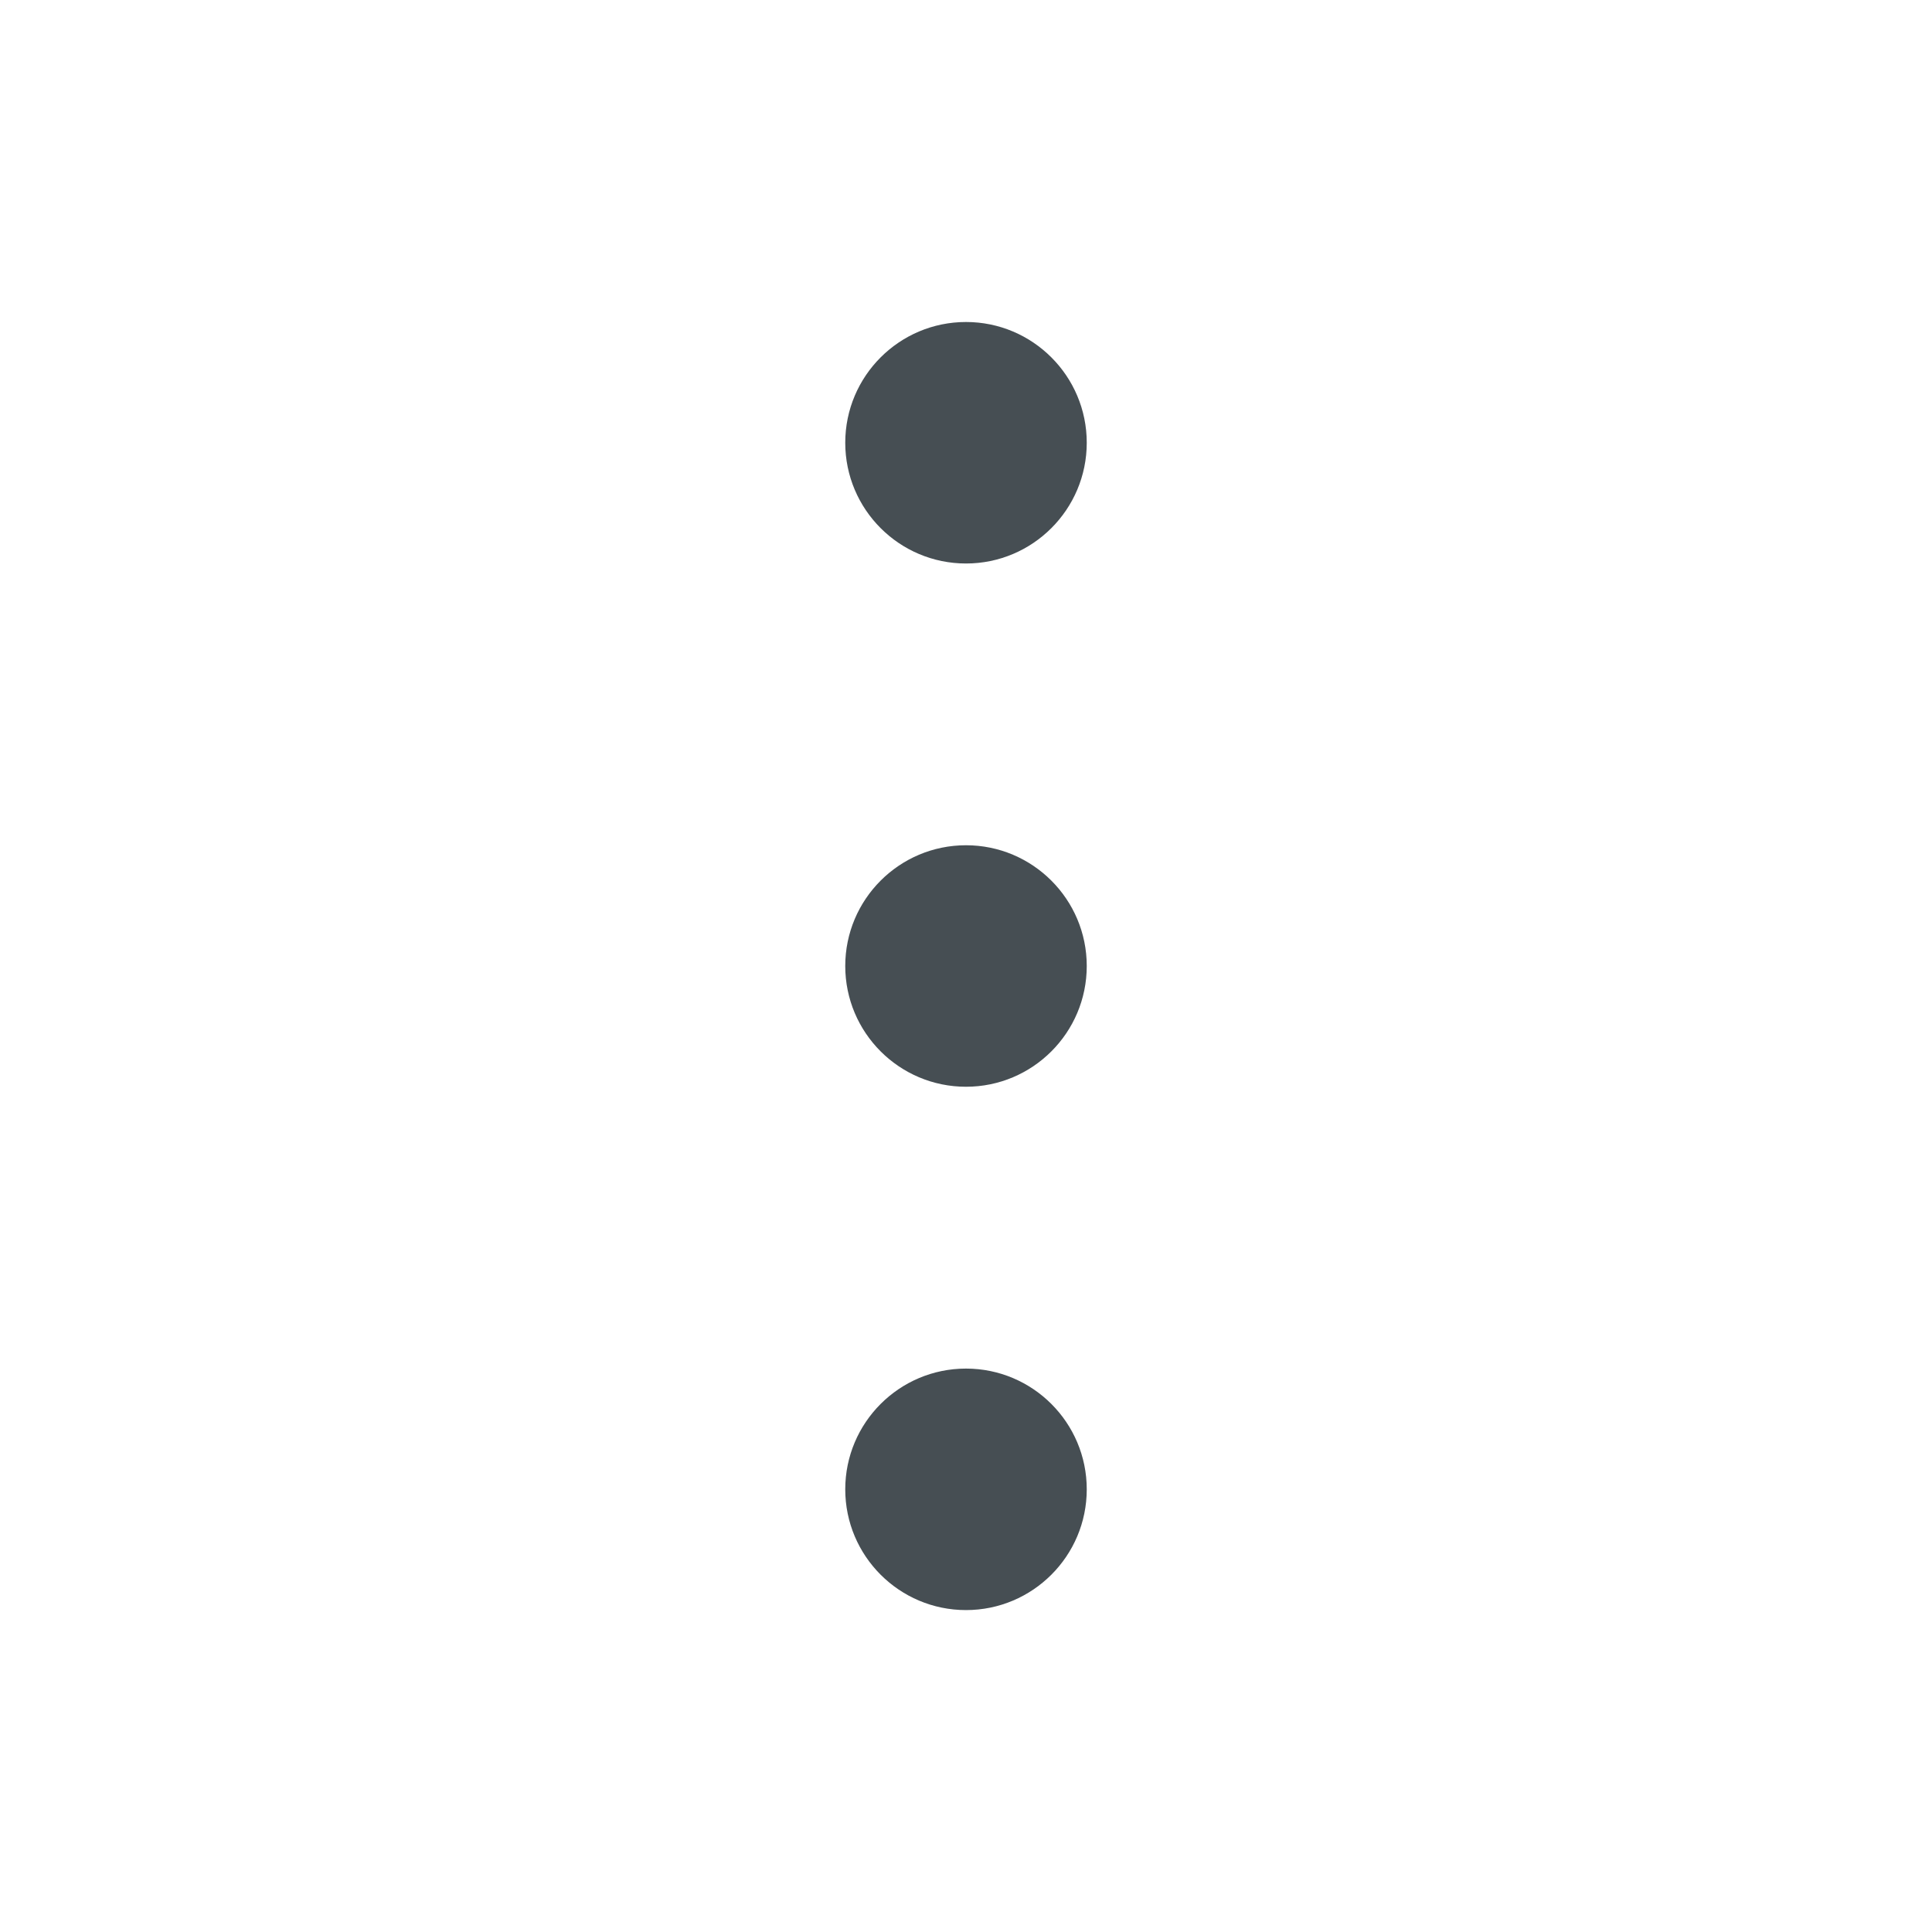
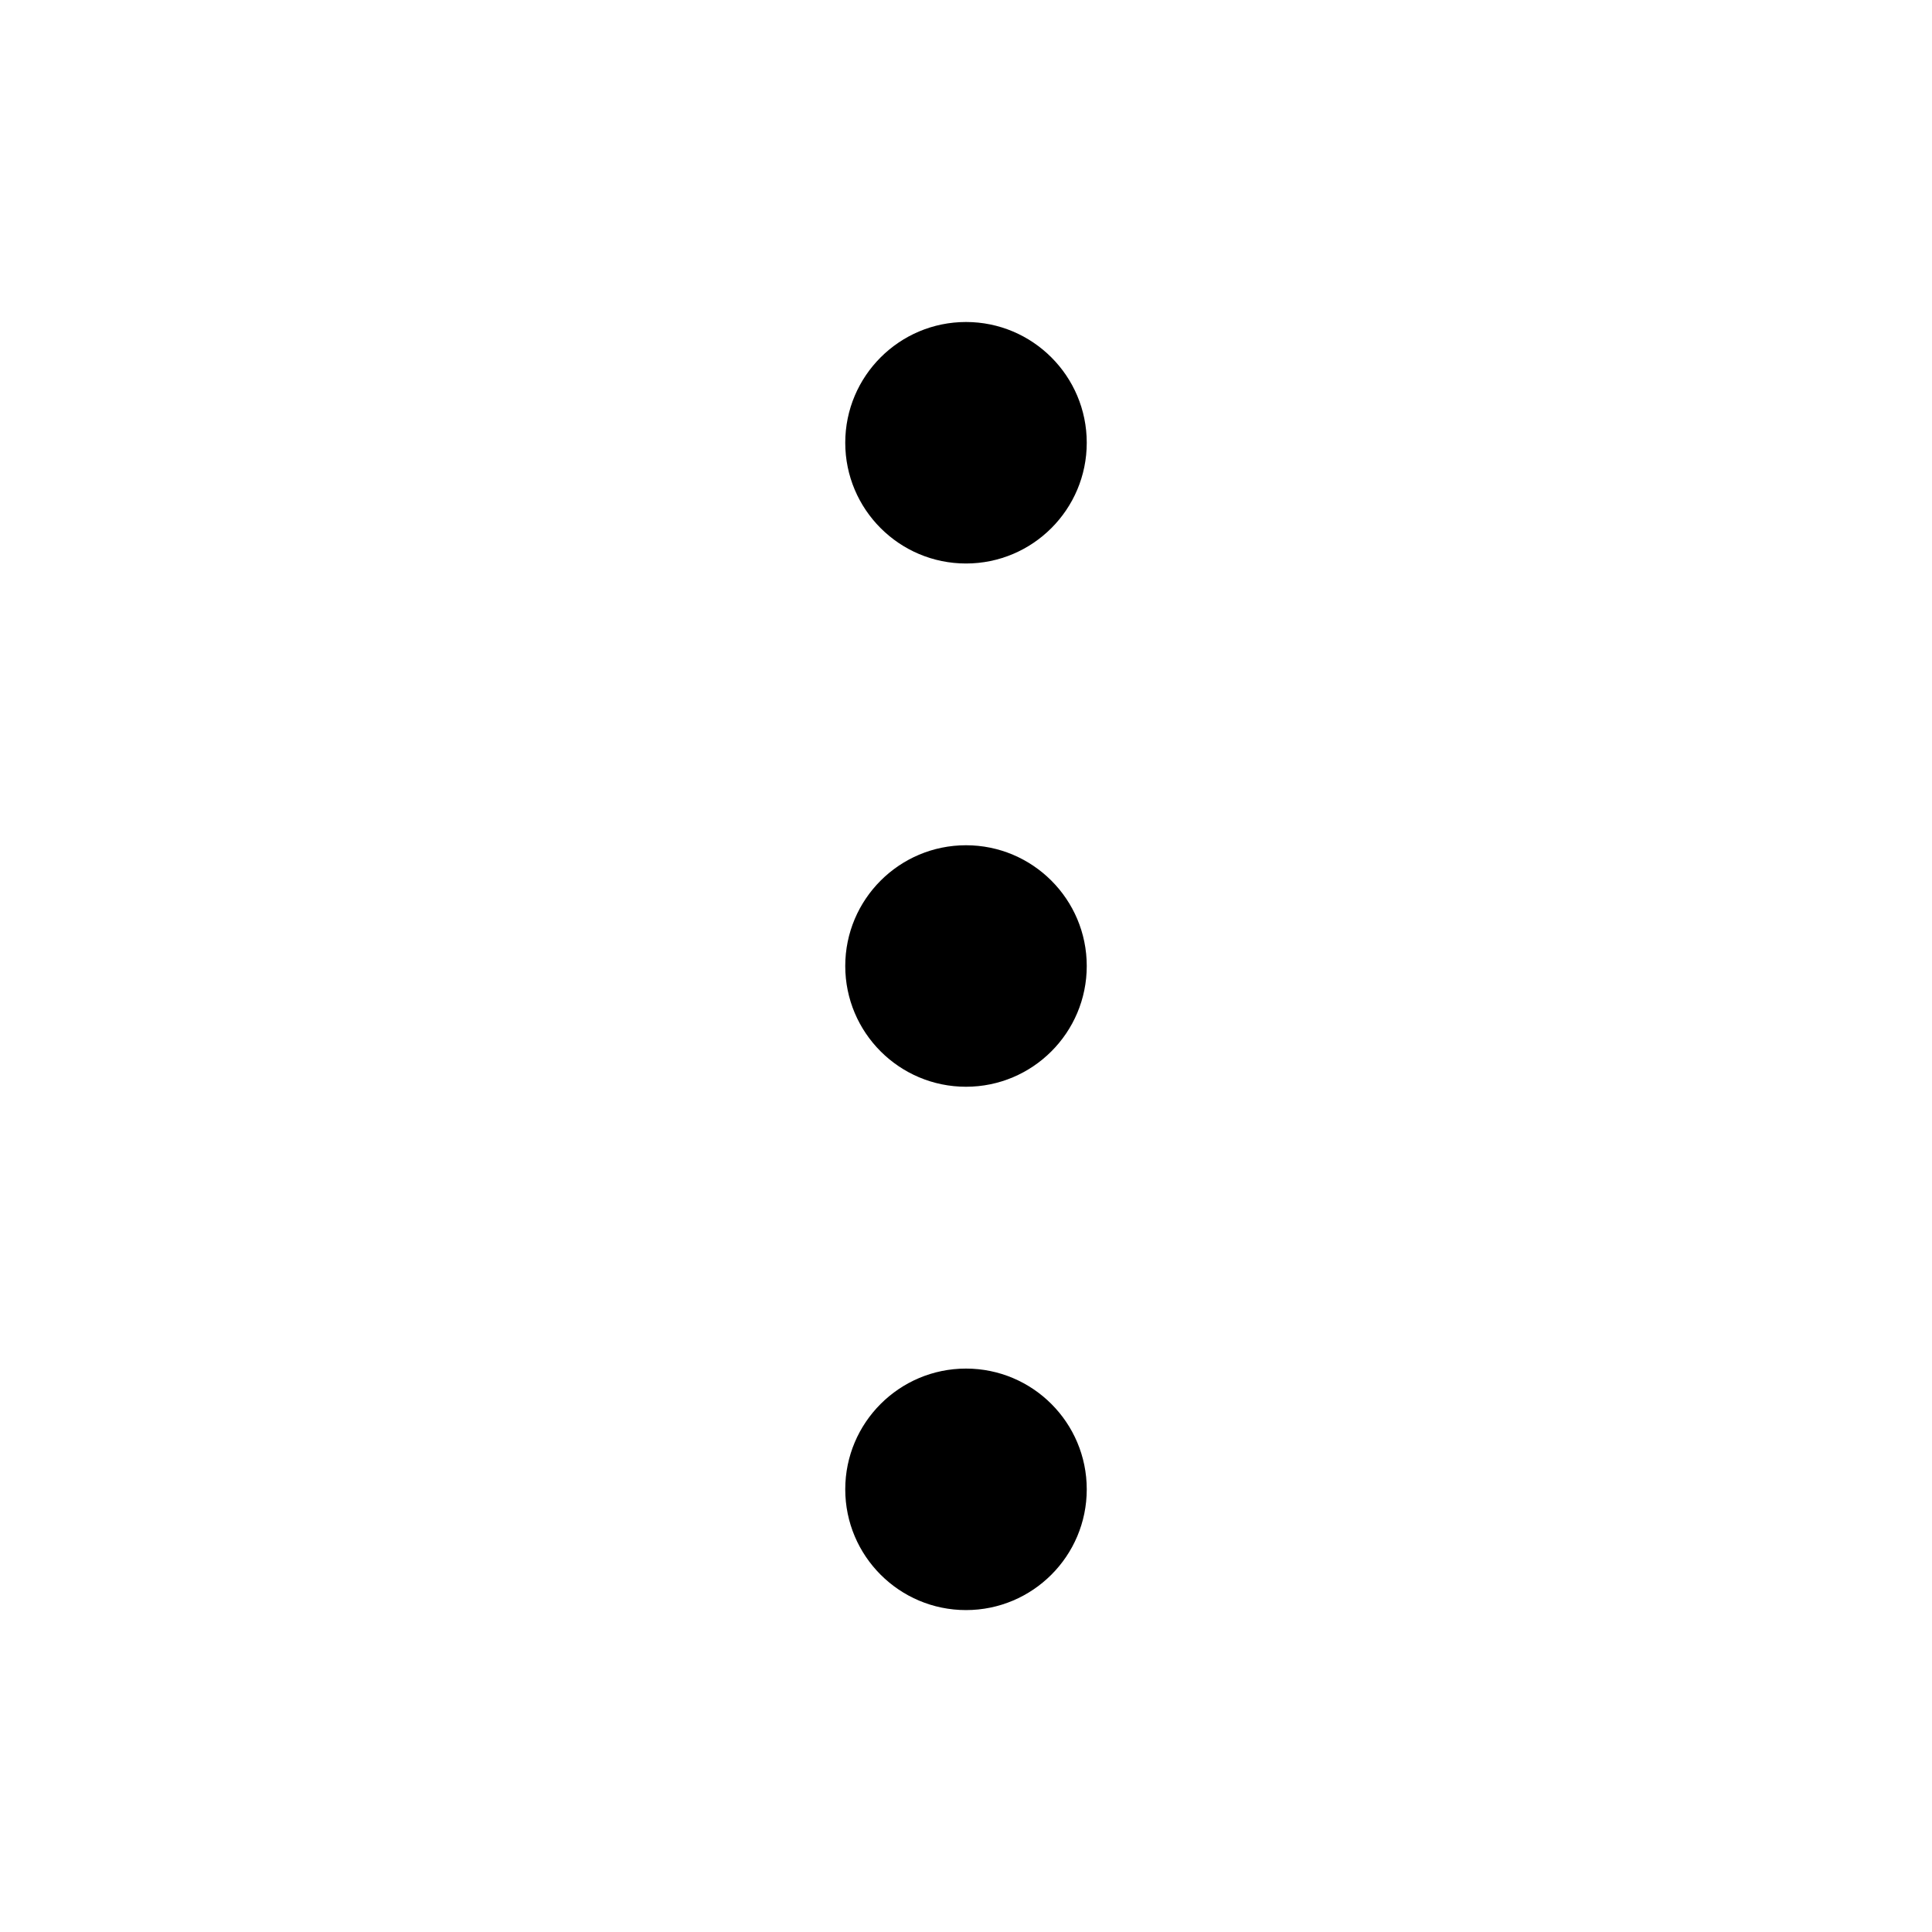
- <svg xmlns="http://www.w3.org/2000/svg" width="24" height="24" viewBox="0 0 24 24" fill="none">
-   <path fill-rule="evenodd" clip-rule="evenodd" d="M13.5 5.5C13.5 6.328 12.828 7 12 7C11.172 7 10.5 6.328 10.5 5.5C10.5 4.672 11.172 4 12 4C12.828 4 13.5 4.672 13.5 5.5ZM13.5 12C13.5 12.828 12.828 13.5 12 13.5C11.172 13.5 10.5 12.828 10.5 12C10.5 11.172 11.172 10.5 12 10.5C12.828 10.5 13.5 11.172 13.5 12ZM12 20.001C12.828 20.001 13.5 19.329 13.5 18.501C13.5 17.673 12.828 17.001 12 17.001C11.172 17.001 10.5 17.673 10.5 18.501C10.5 19.329 11.172 20.001 12 20.001Z" fill="#464E53" />
+ <svg xmlns="http://www.w3.org/2000/svg" width="24" height="24" viewBox="0 0 24 24">
+   <path fill-rule="evenodd" clip-rule="evenodd" d="M13.5 5.5C13.5 6.328 12.828 7 12 7C11.172 7 10.5 6.328 10.5 5.5C10.5 4.672 11.172 4 12 4C12.828 4 13.5 4.672 13.5 5.5ZM13.5 12C13.5 12.828 12.828 13.5 12 13.5C11.172 13.5 10.5 12.828 10.5 12C10.5 11.172 11.172 10.5 12 10.5C12.828 10.5 13.5 11.172 13.5 12ZM12 20.001C12.828 20.001 13.5 19.329 13.5 18.501C13.5 17.673 12.828 17.001 12 17.001C11.172 17.001 10.5 17.673 10.5 18.501C10.5 19.329 11.172 20.001 12 20.001Z" />
</svg>
